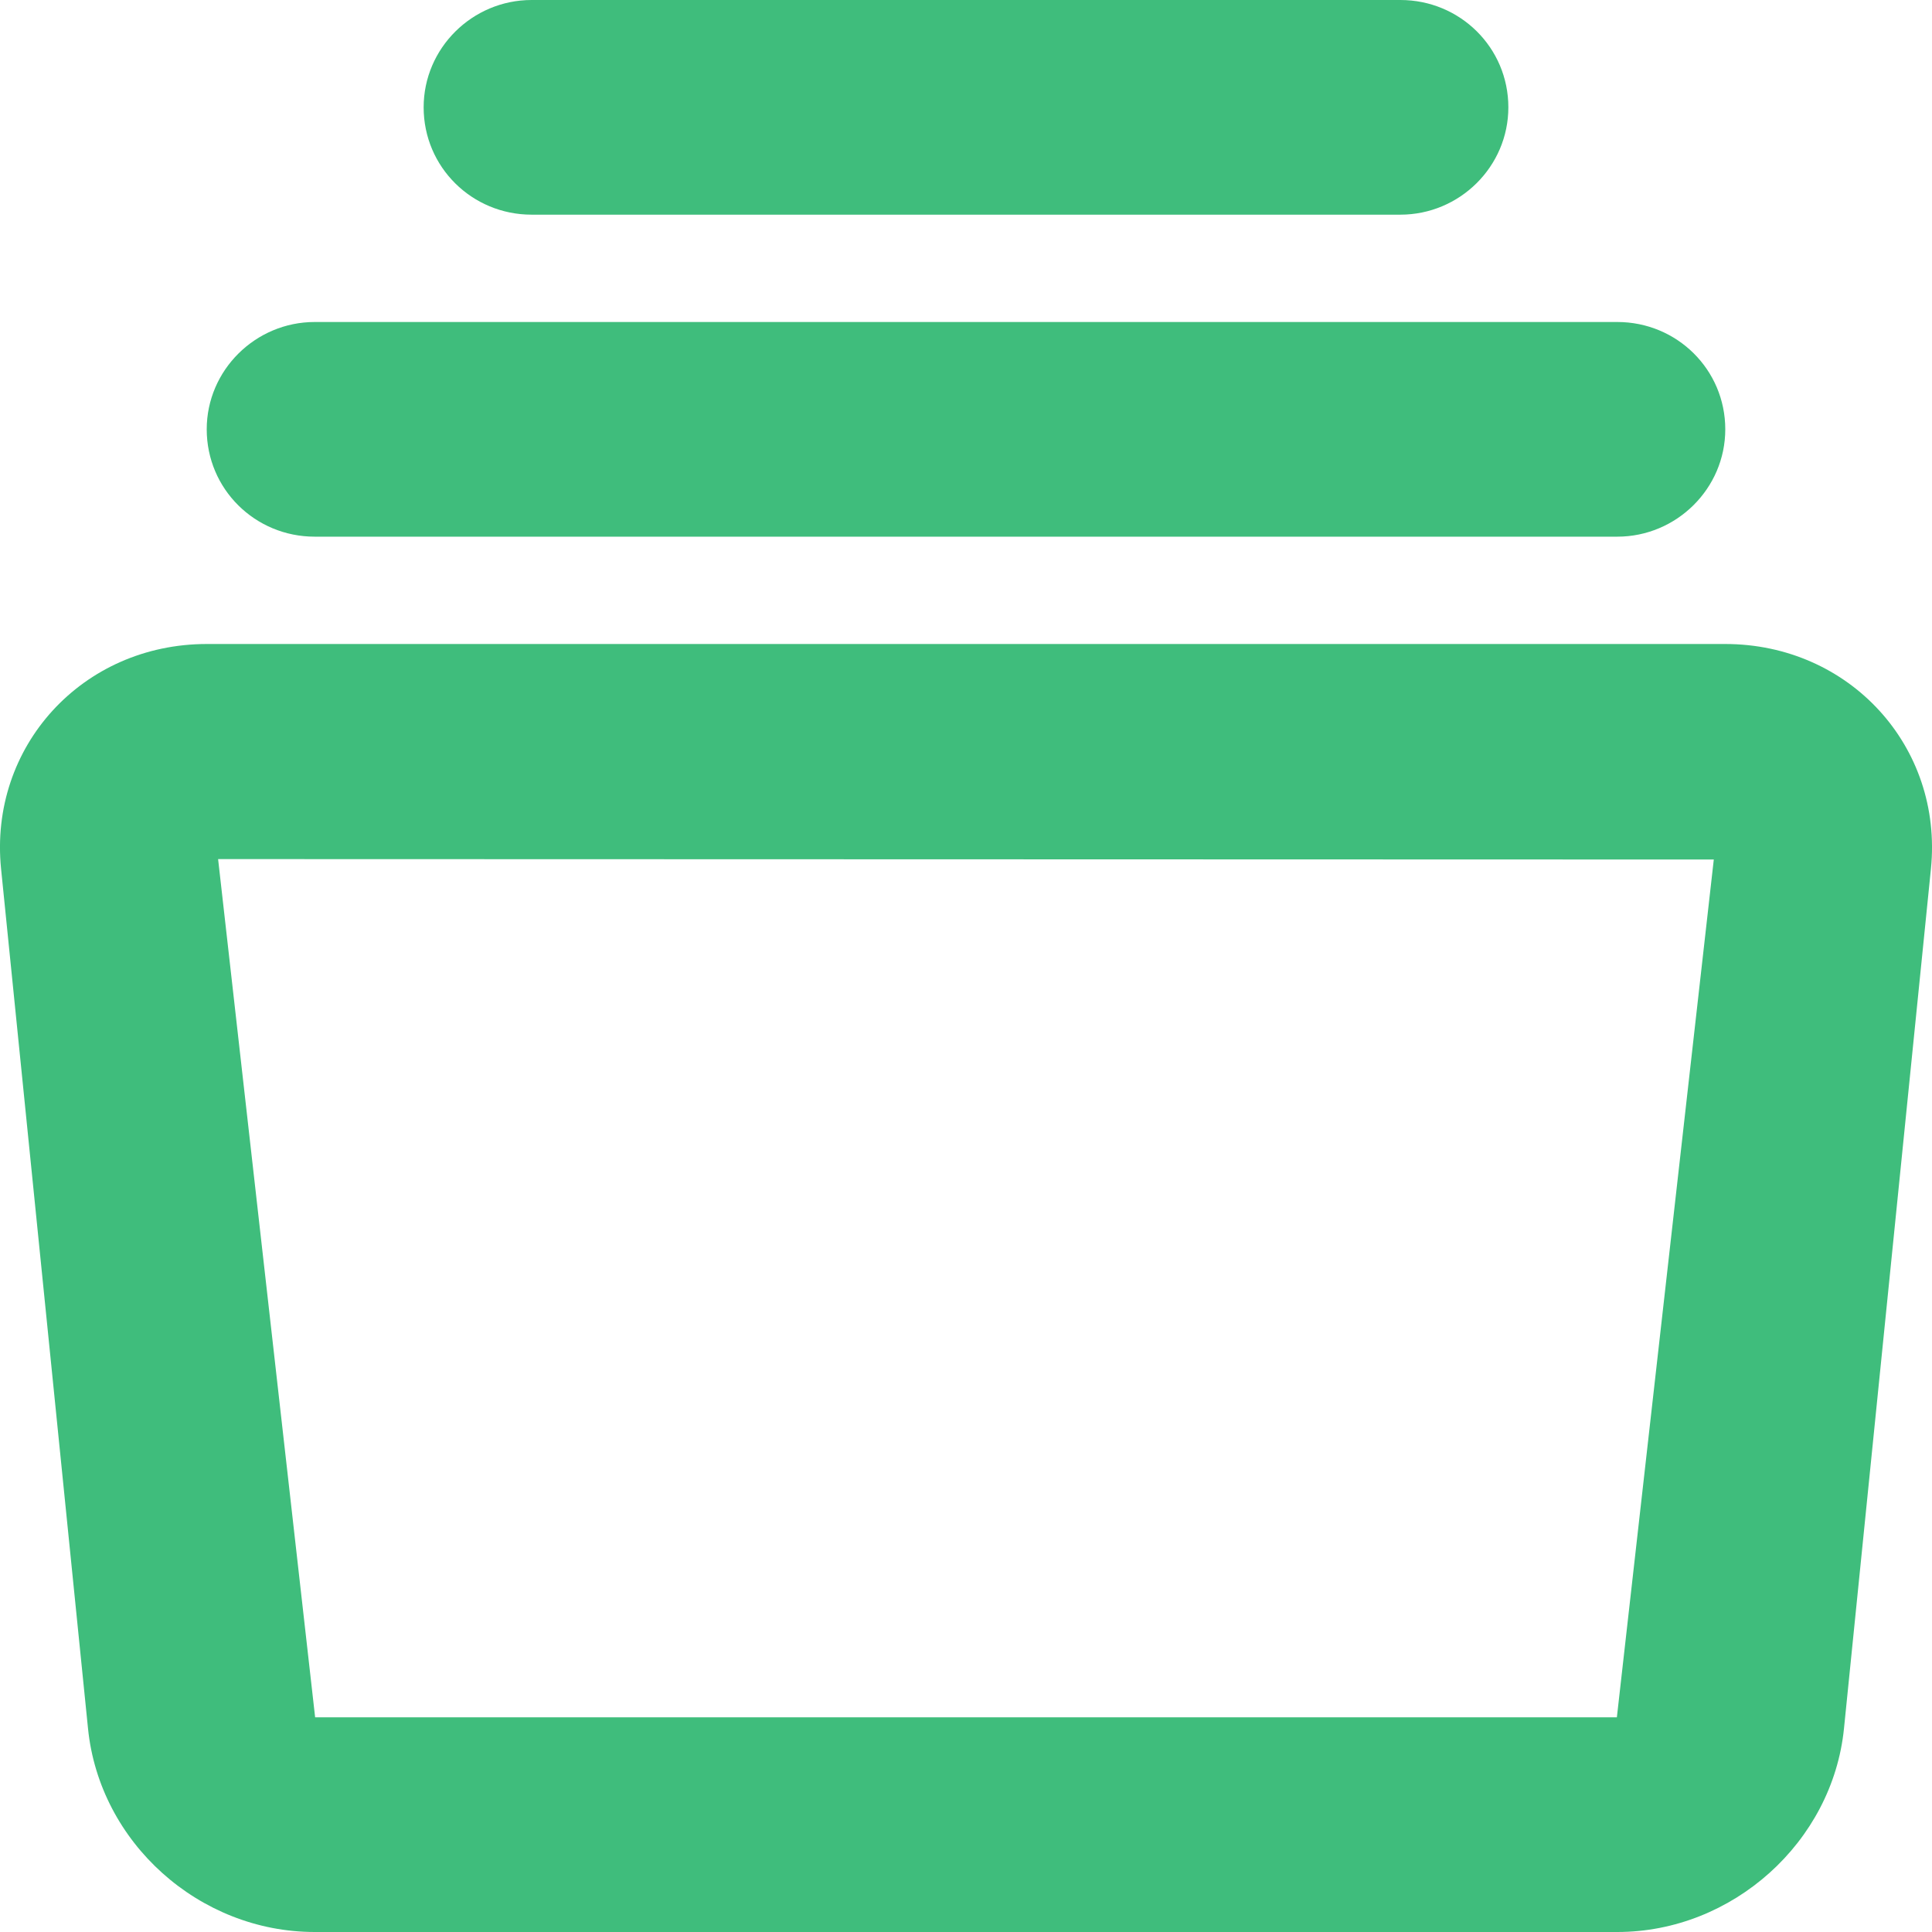
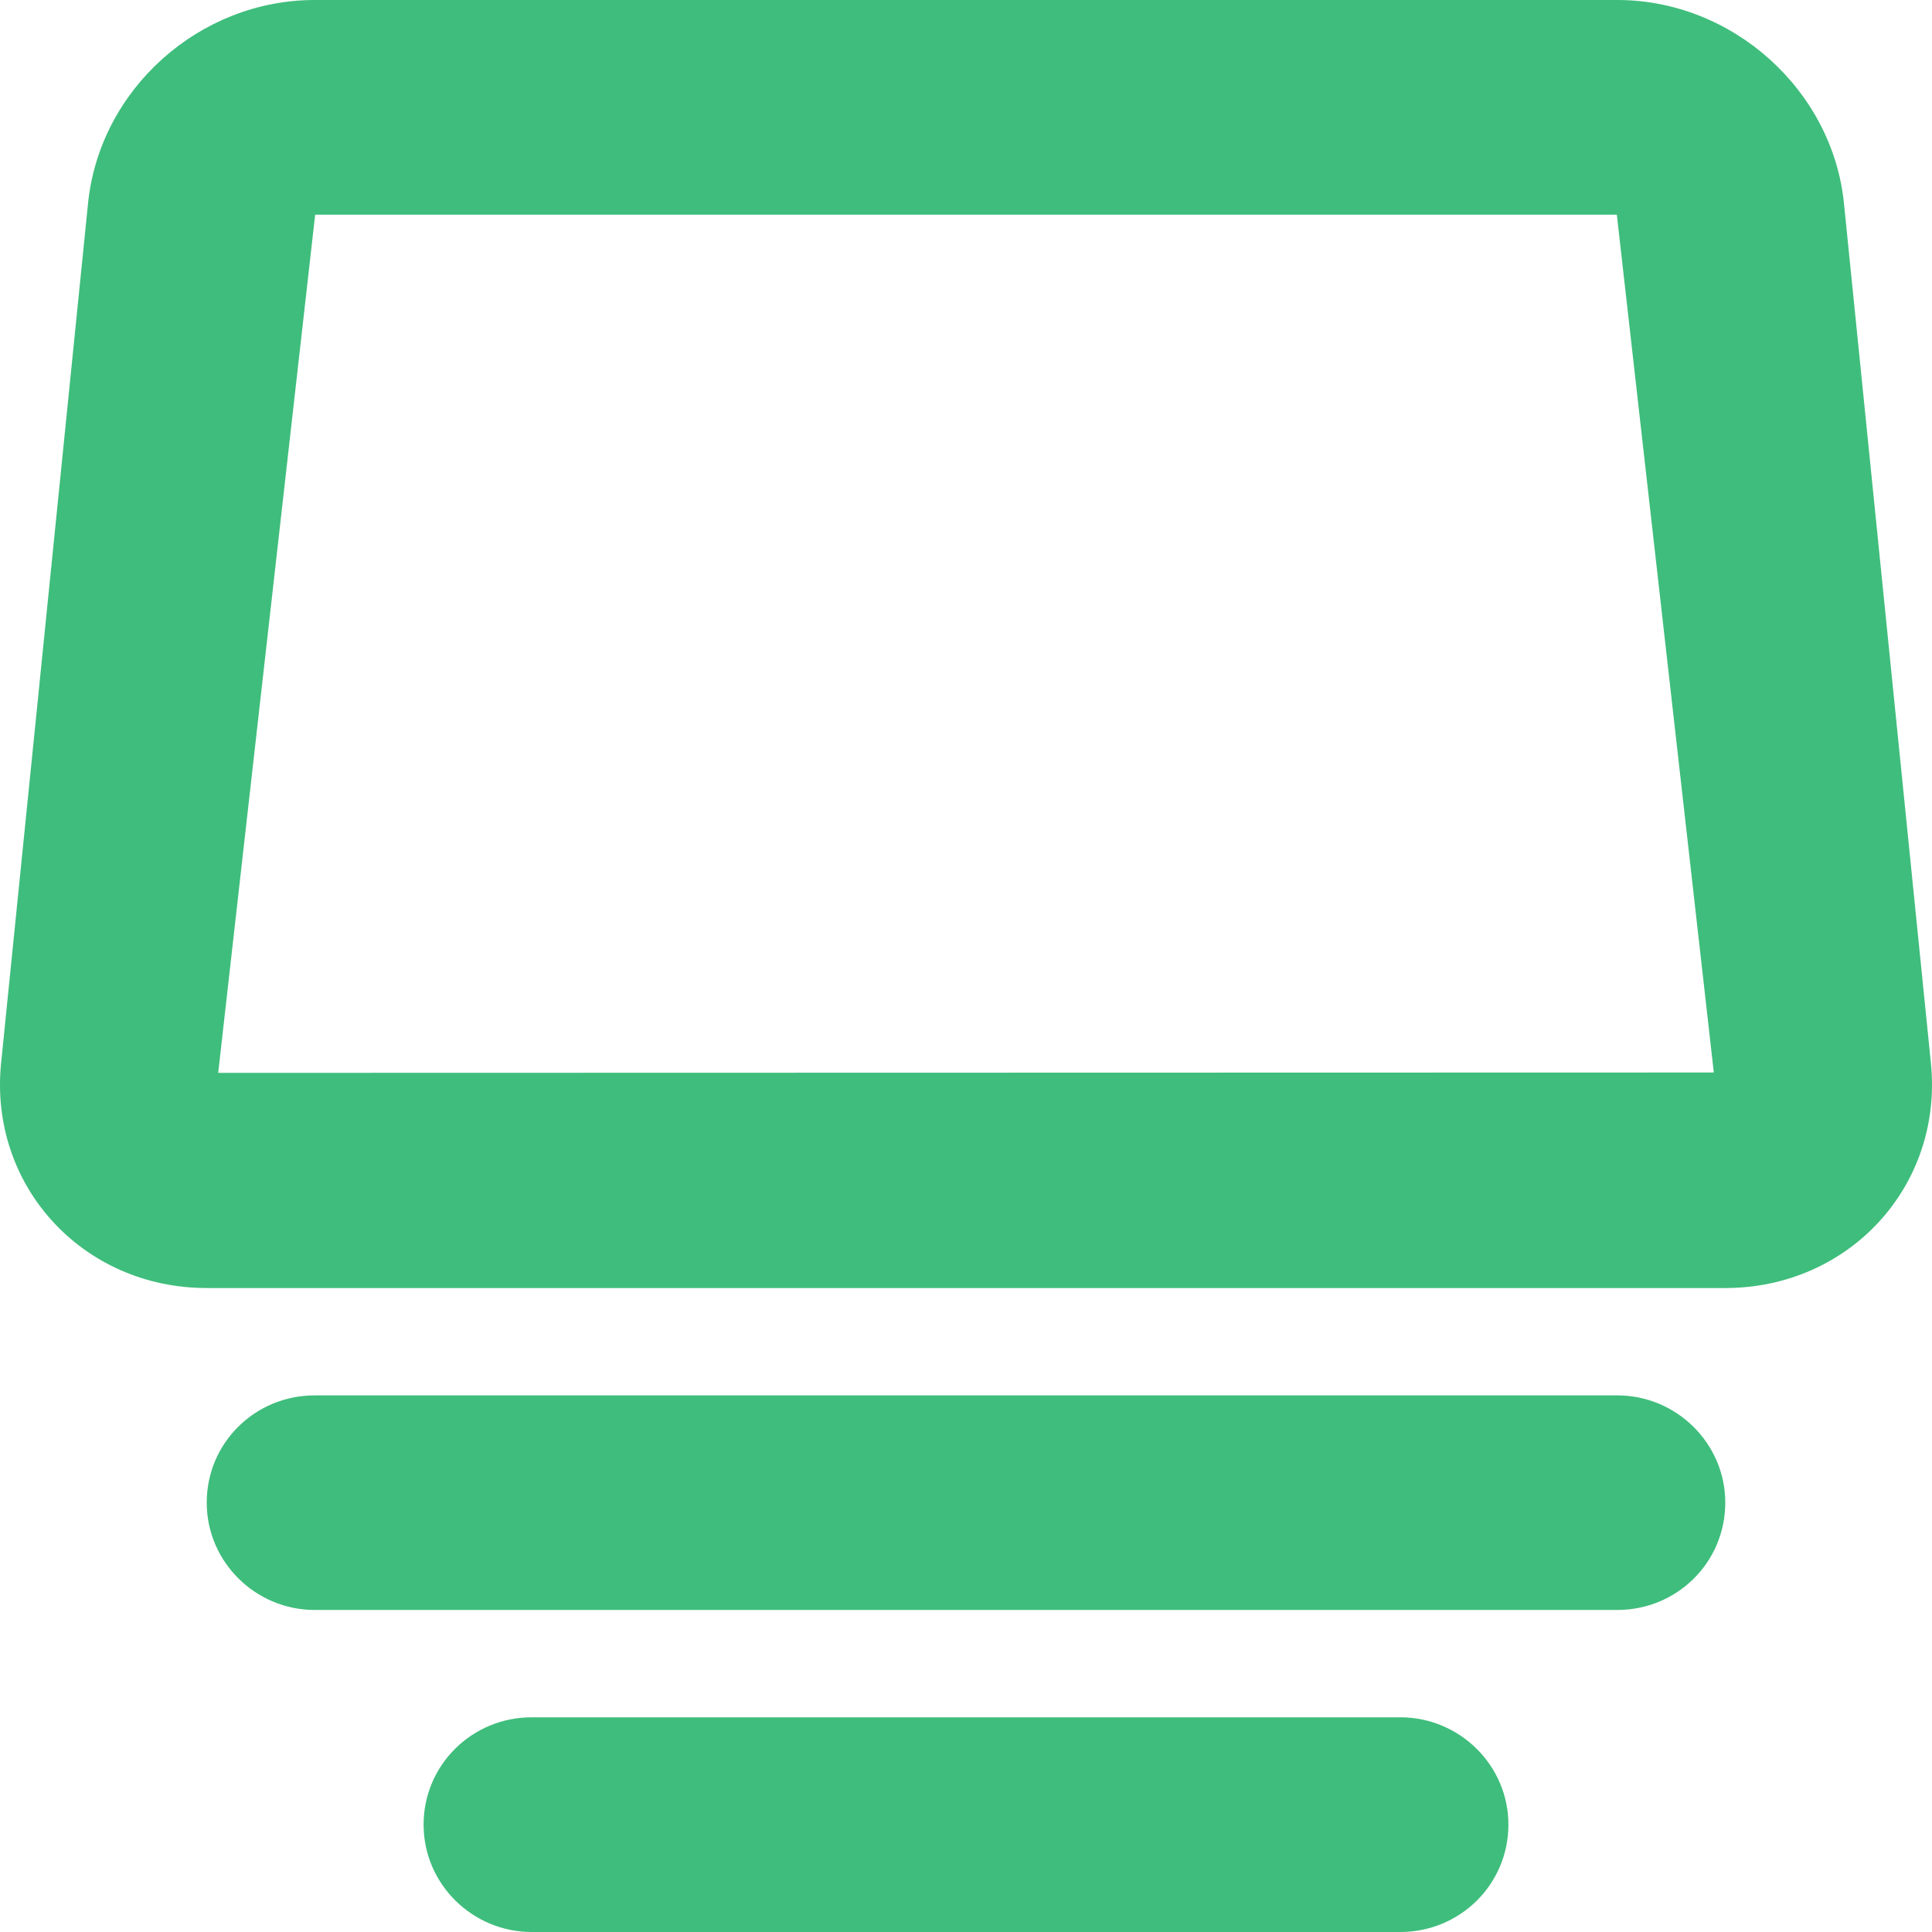
- <svg xmlns="http://www.w3.org/2000/svg" width="18px" height="18px" viewBox="0 0 18 18" version="1.1">
+ <svg xmlns="http://www.w3.org/2000/svg" width="16px" height="16px" viewBox="0 0 16 16" version="1.1">
  <defs />
-   <g id="➡️-Boards-&amp;-Posts" stroke="none" stroke-width="1" fill="none" fill-rule="evenodd">
-     <g id="Nav-Redlines" transform="translate(-412, -308)" fill="#3FBD7C">
-       <path d="M412.82,324.104 L412.01,316.095 C411.895,314.956 412.767,314 413.927,314 L428.073,314 C429.23,314 430.105,314.954 429.99,316.095 L429.18,324.104 C429.073,325.163 428.141,326 427.068,326 L414.932,326 C413.855,326 412.927,325.167 412.82,324.104 Z M427.967,316.008 L414.032,316.004 L414.936,324 L427.064,324 L427.967,316.008 Z M415.947,309 C415.947,308.448 416.401,308 416.953,308 L425.047,308 C425.603,308 426.053,308.444 426.053,309 C426.053,309.552 425.599,310 425.047,310 L416.953,310 C416.397,310 415.947,309.556 415.947,309 Z M413.926,312 C413.926,311.448 414.381,311 414.932,311 L427.068,311 C427.624,311 428.074,311.444 428.074,312 C428.074,312.552 427.619,313 427.068,313 L414.932,313 C414.376,313 413.926,312.556 413.926,312 Z" id="All-posts-icon" />
+   <g id="Post-action" stroke="none" stroke-width="1" fill="none" fill-rule="evenodd">
+     <g id="Must-see-/-June-19" transform="translate(-185, -103)" fill="#3FBD7C">
+       <path d="M185.729,117.315 L185.009,110.195 C184.907,109.183 185.682,108.333 186.713,108.333 L199.287,108.333 C200.316,108.333 201.093,109.181 200.991,110.195 L200.271,117.315 C200.176,118.256 199.347,119 198.394,119 L187.606,119 C186.649,119 185.824,118.259 185.729,117.315 Z M199.193,110.118 L186.807,110.115 L187.61,117.222 L198.39,117.222 L199.193,110.118 Z M188.508,103.889 C188.508,103.398 188.912,103 189.403,103 L196.597,103 C197.091,103 197.492,103.395 197.492,103.889 C197.492,104.38 197.088,104.778 196.597,104.778 L189.403,104.778 C188.909,104.778 188.508,104.383 188.508,103.889 Z M186.712,106.556 C186.712,106.065 187.116,105.667 187.606,105.667 L198.394,105.667 C198.888,105.667 199.288,106.061 199.288,106.556 C199.288,107.046 198.884,107.444 198.394,107.444 L187.606,107.444 C187.112,107.444 186.712,107.05 186.712,106.556 Z" id="All-posts-icon" transform="translate(193, 111) scale(1, -1) translate(-193, -111) " />
    </g>
  </g>
</svg>
